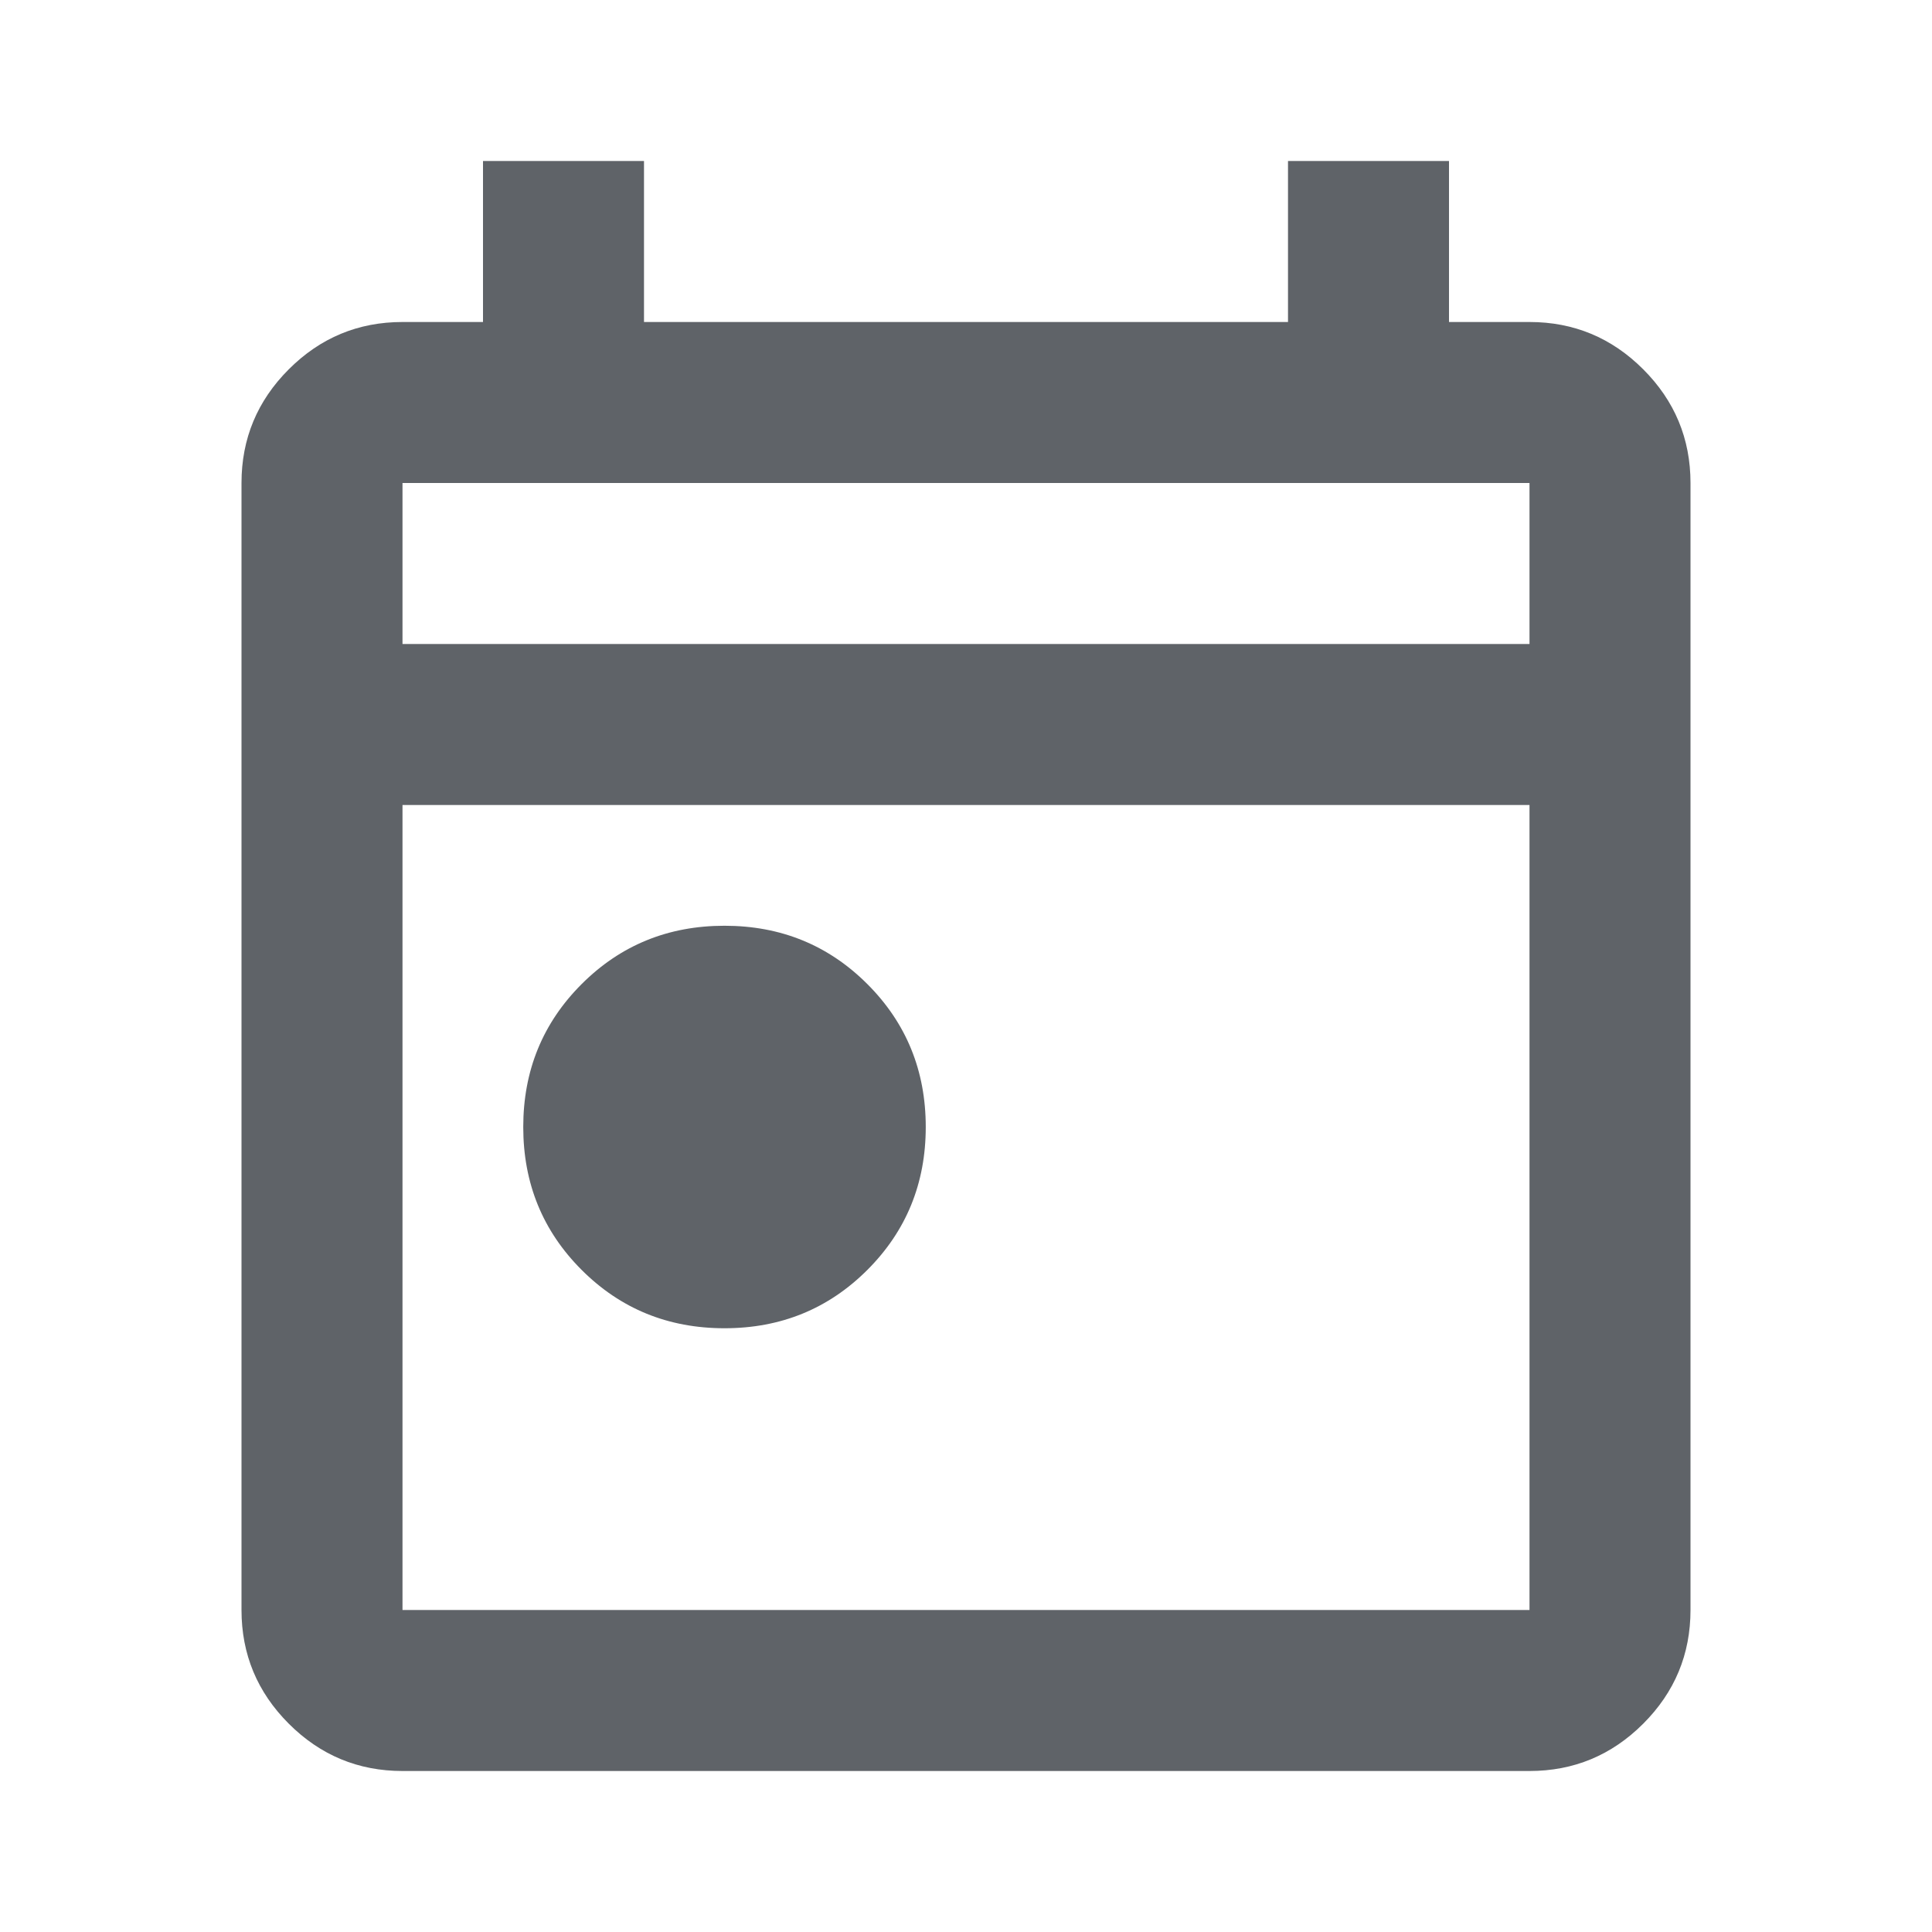
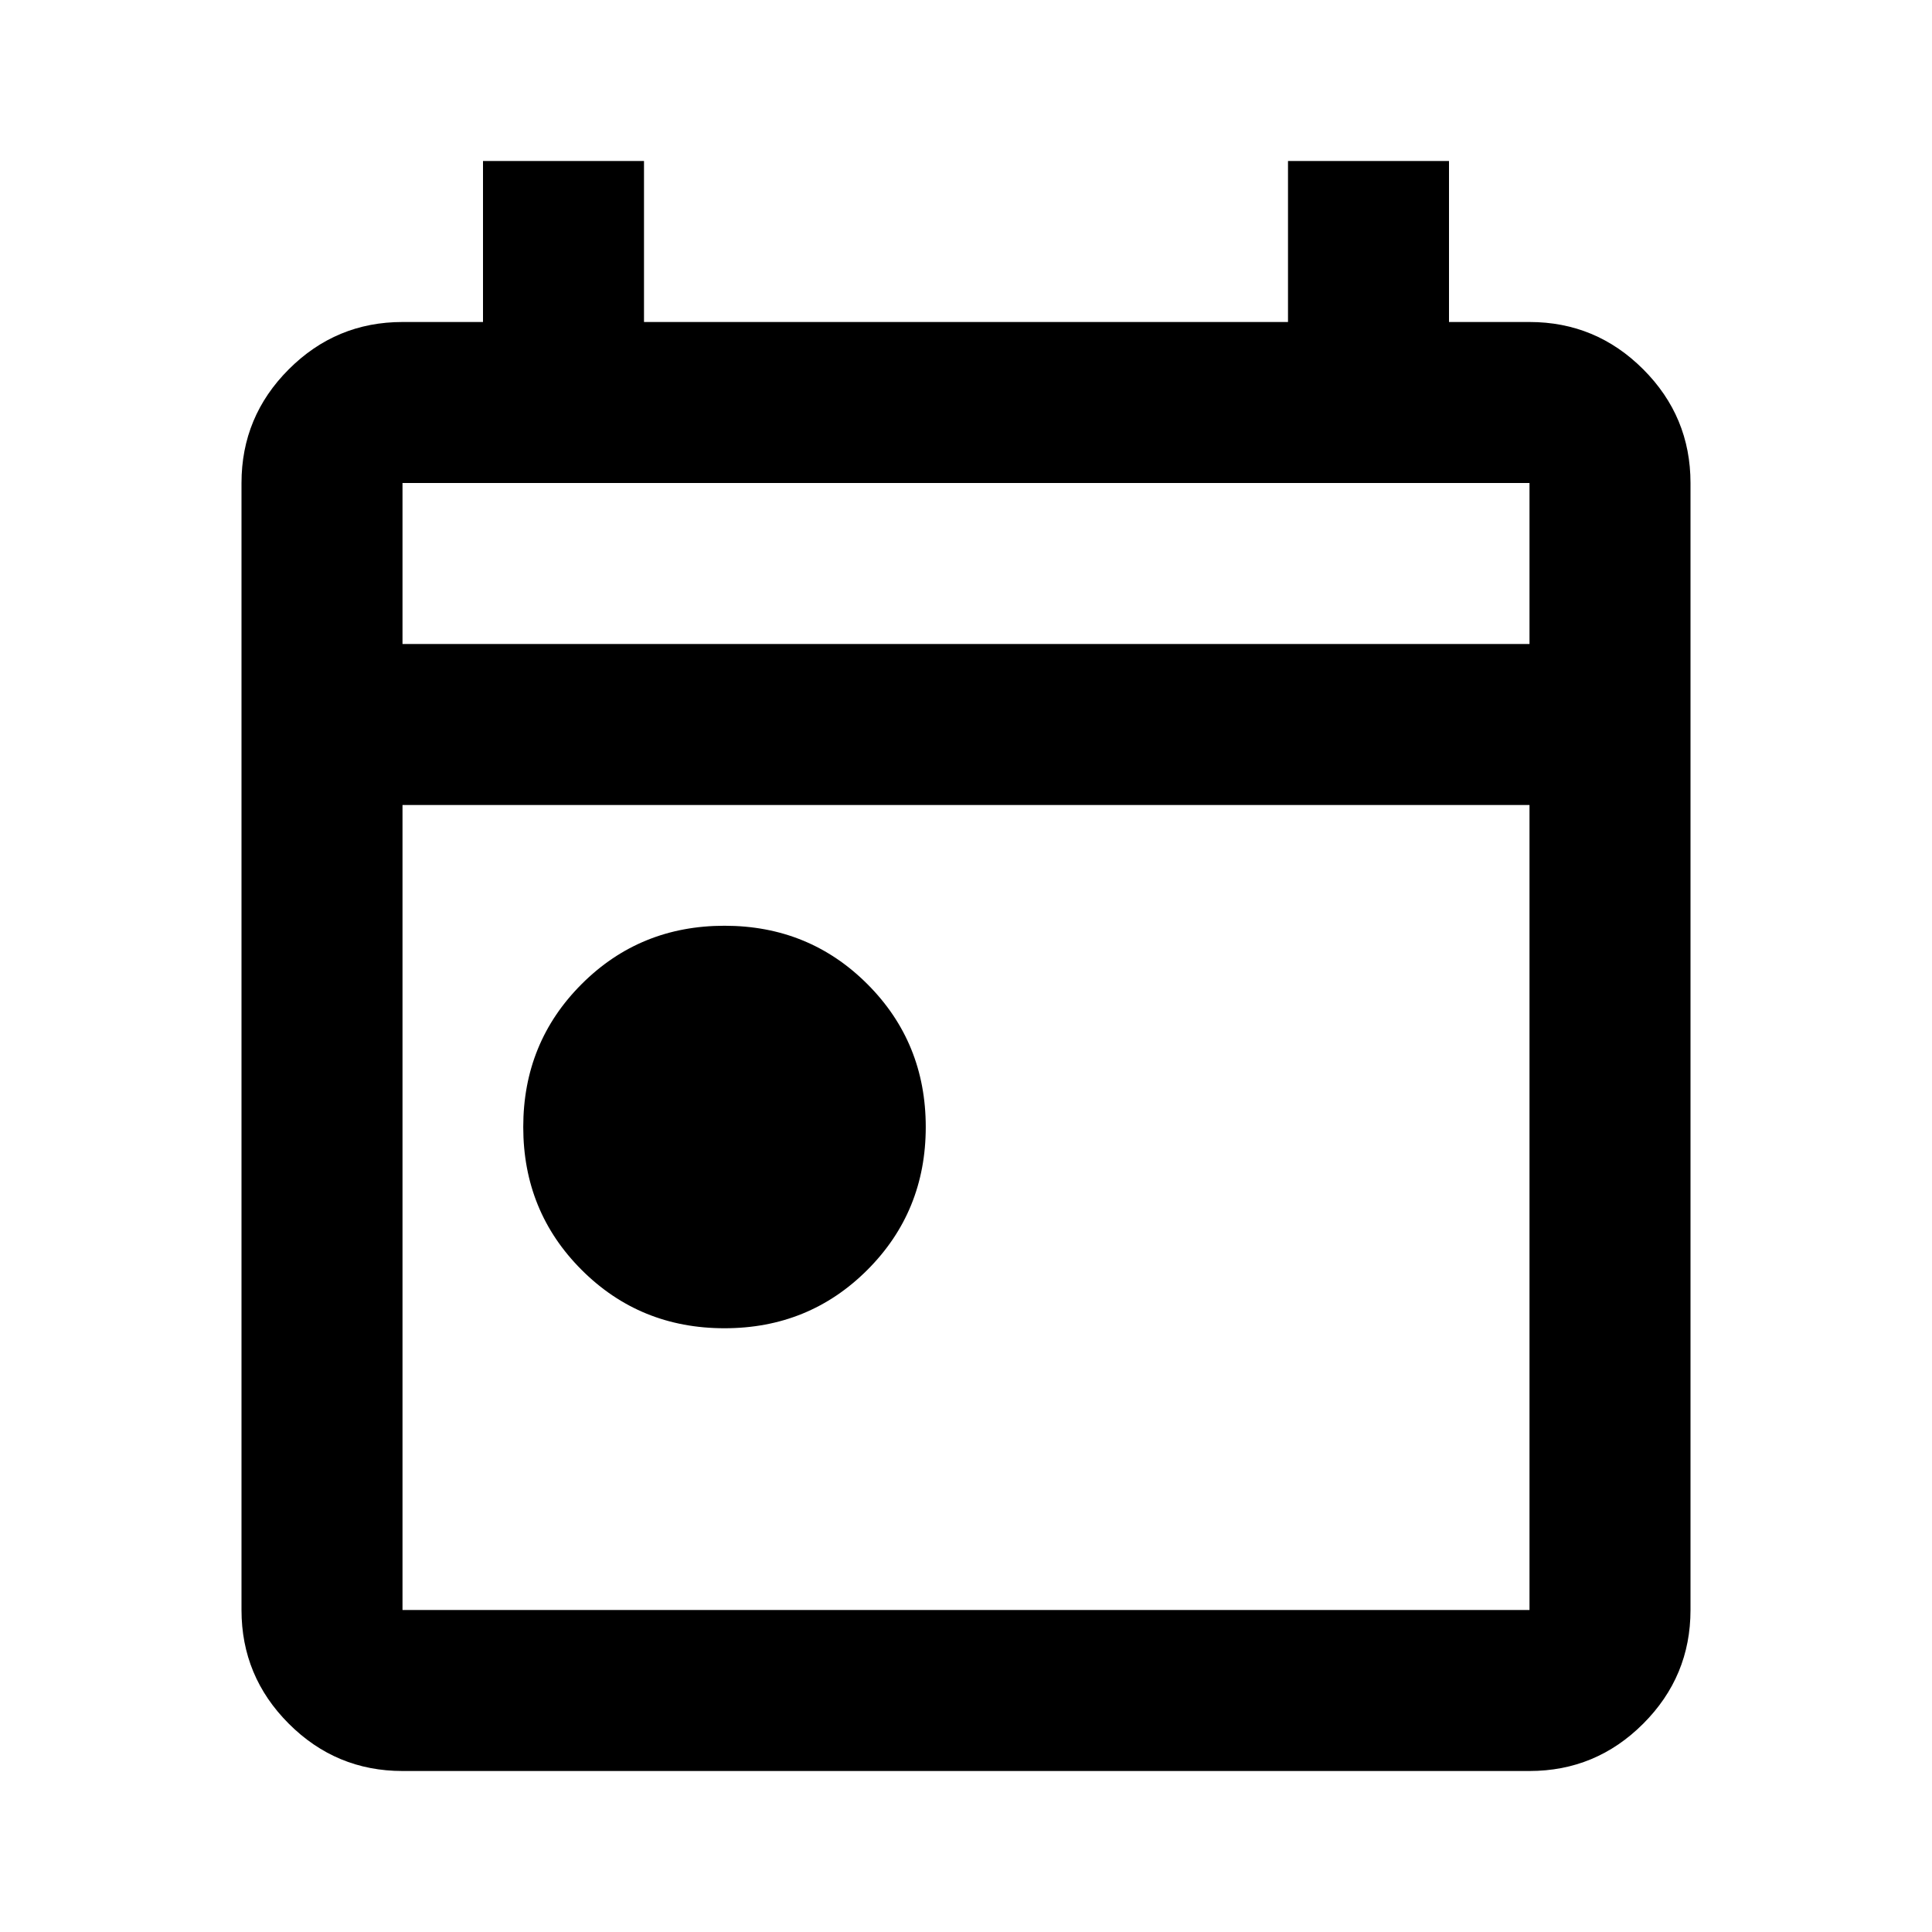
- <svg xmlns="http://www.w3.org/2000/svg" height="24px" viewBox="0 -960 960 960" width="24px" fill="#5f6368">
+ <svg xmlns="http://www.w3.org/2000/svg" height="24px" viewBox="0 -960 960 960" width="24px" fill="currentColor">
  <path d="M360-300q-42 0-71-29t-29-71q0-42 29-71t71-29q42 0 71 29t29 71q0 42-29 71t-71 29ZM200-80q-33 0-56.5-23.5T120-160v-560q0-33 23.5-56.5T200-800h40v-80h80v80h320v-80h80v80h40q33 0 56.5 23.5T840-720v560q0 33-23.5 56.5T760-80H200Zm0-80h560v-400H200v400Zm0-480h560v-80H200v80Zm0 0v-80 80Z" />
</svg>
